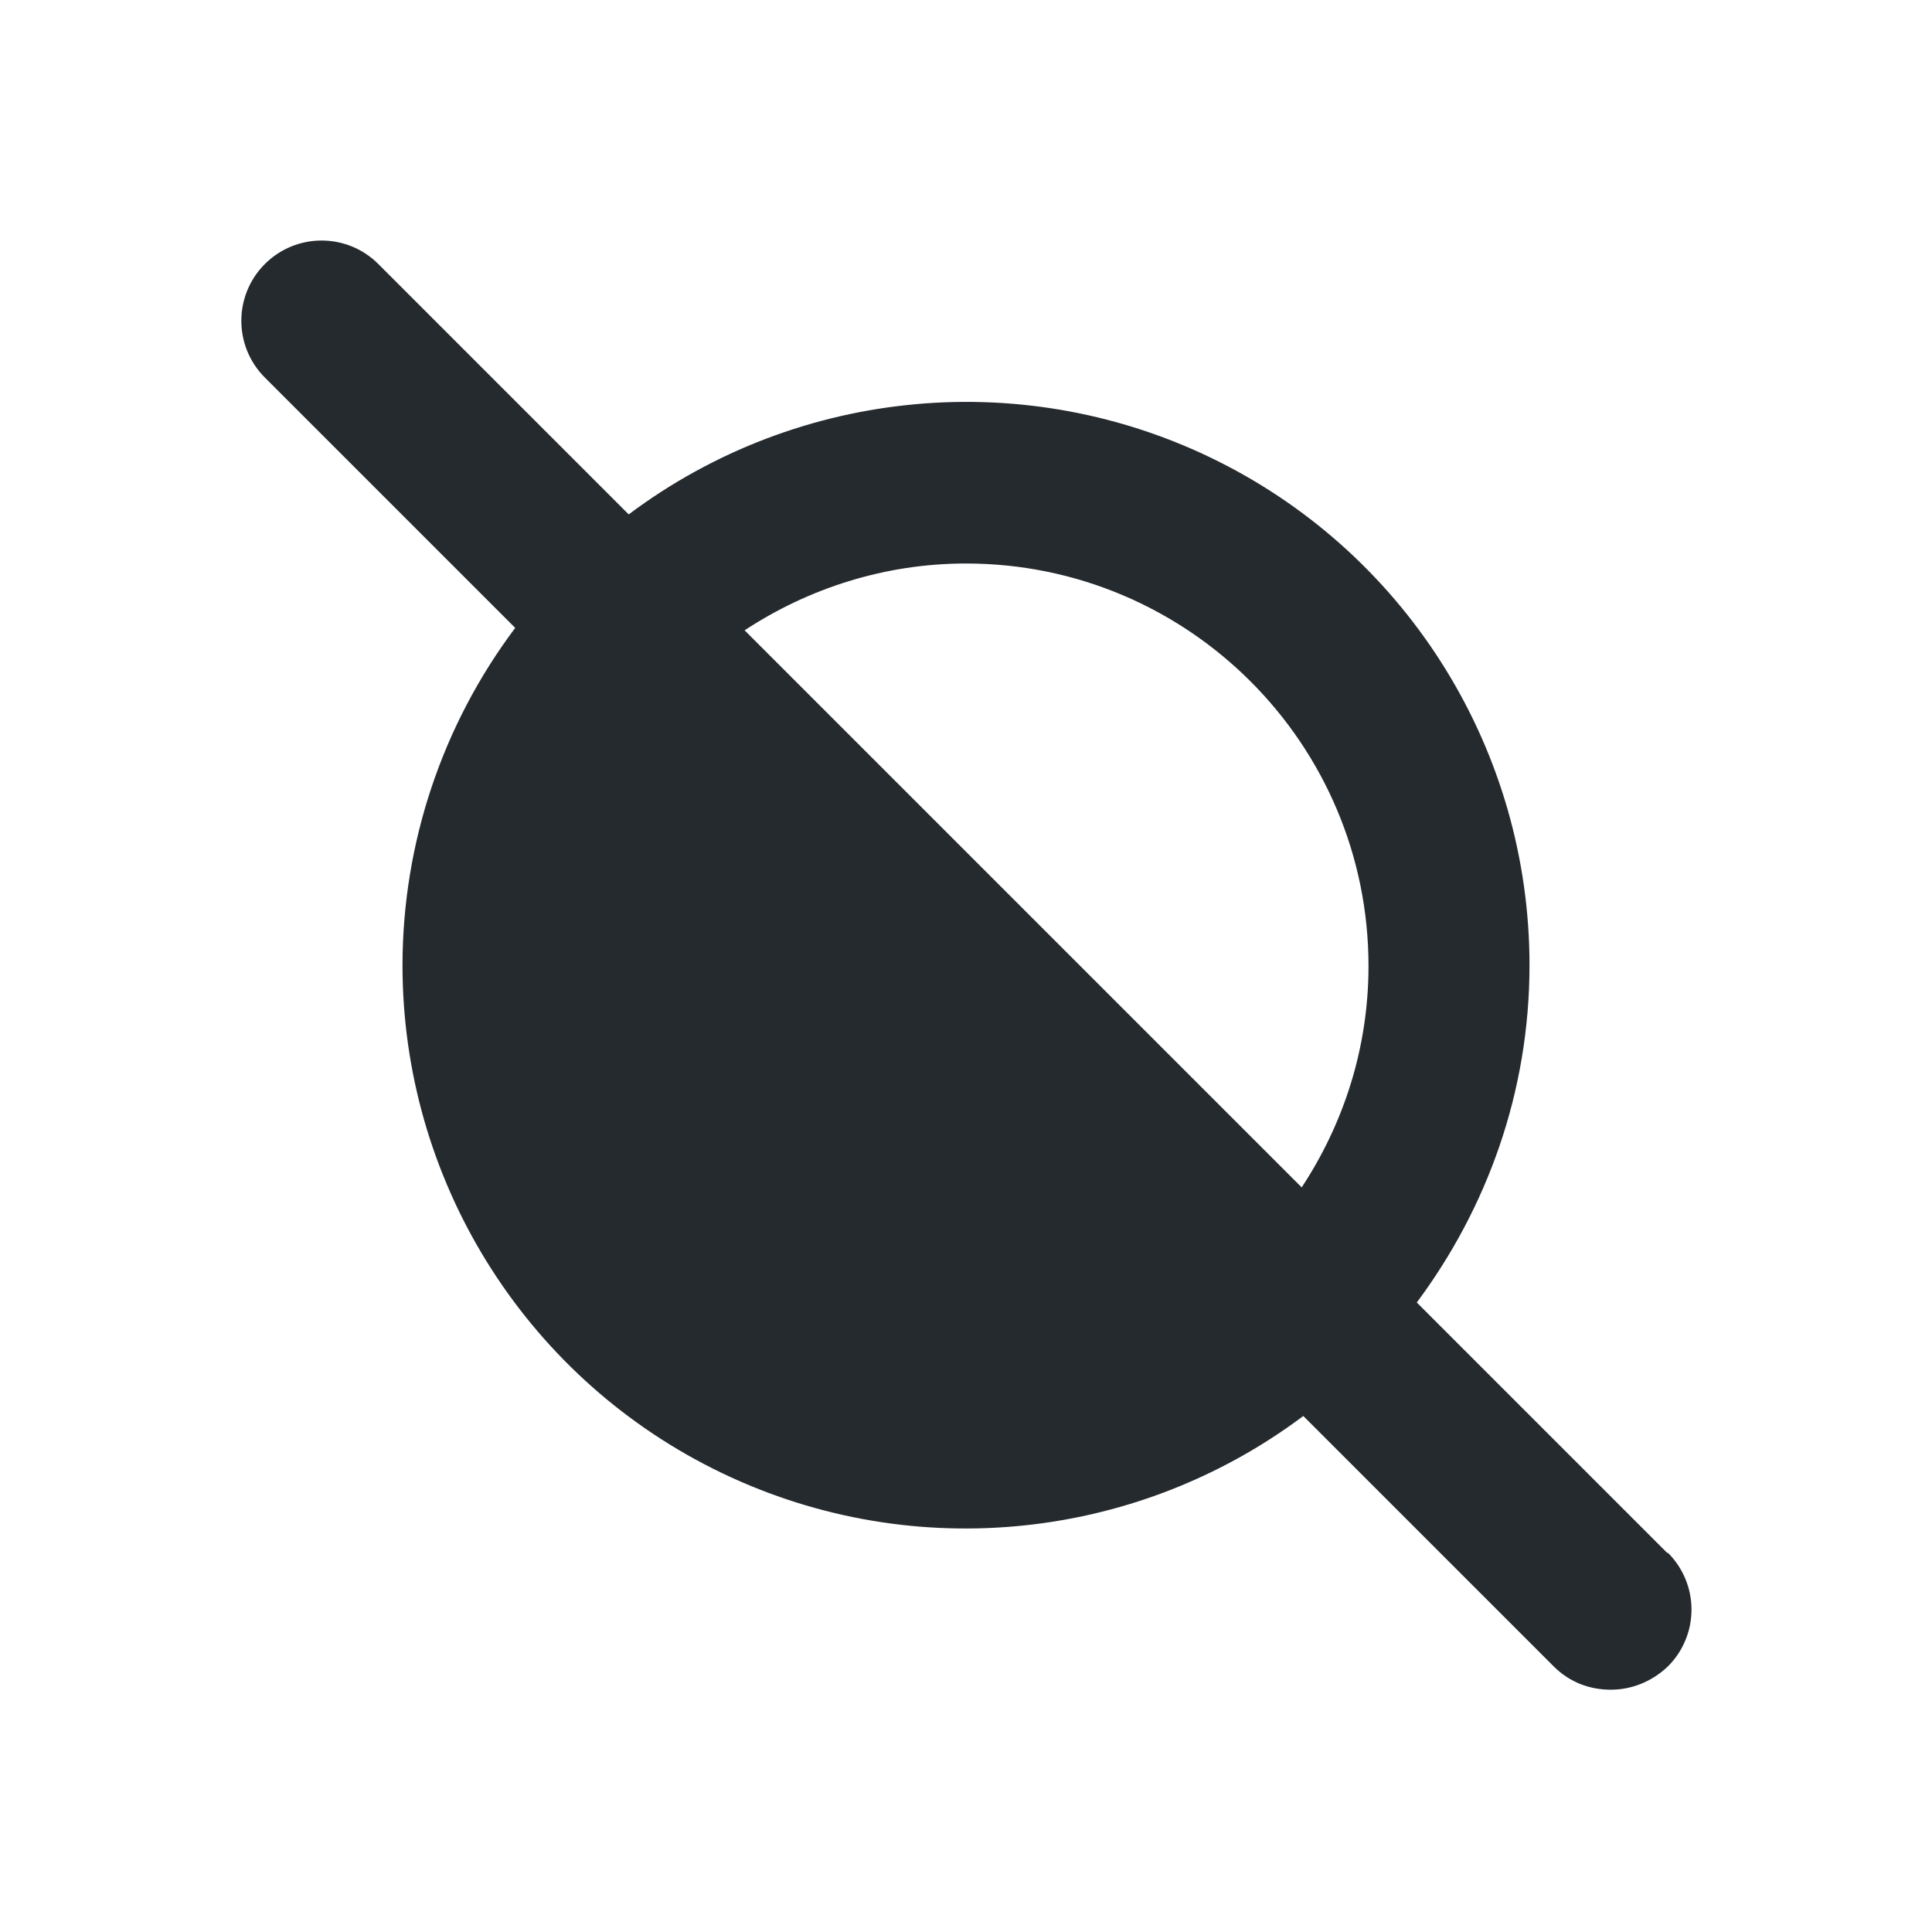
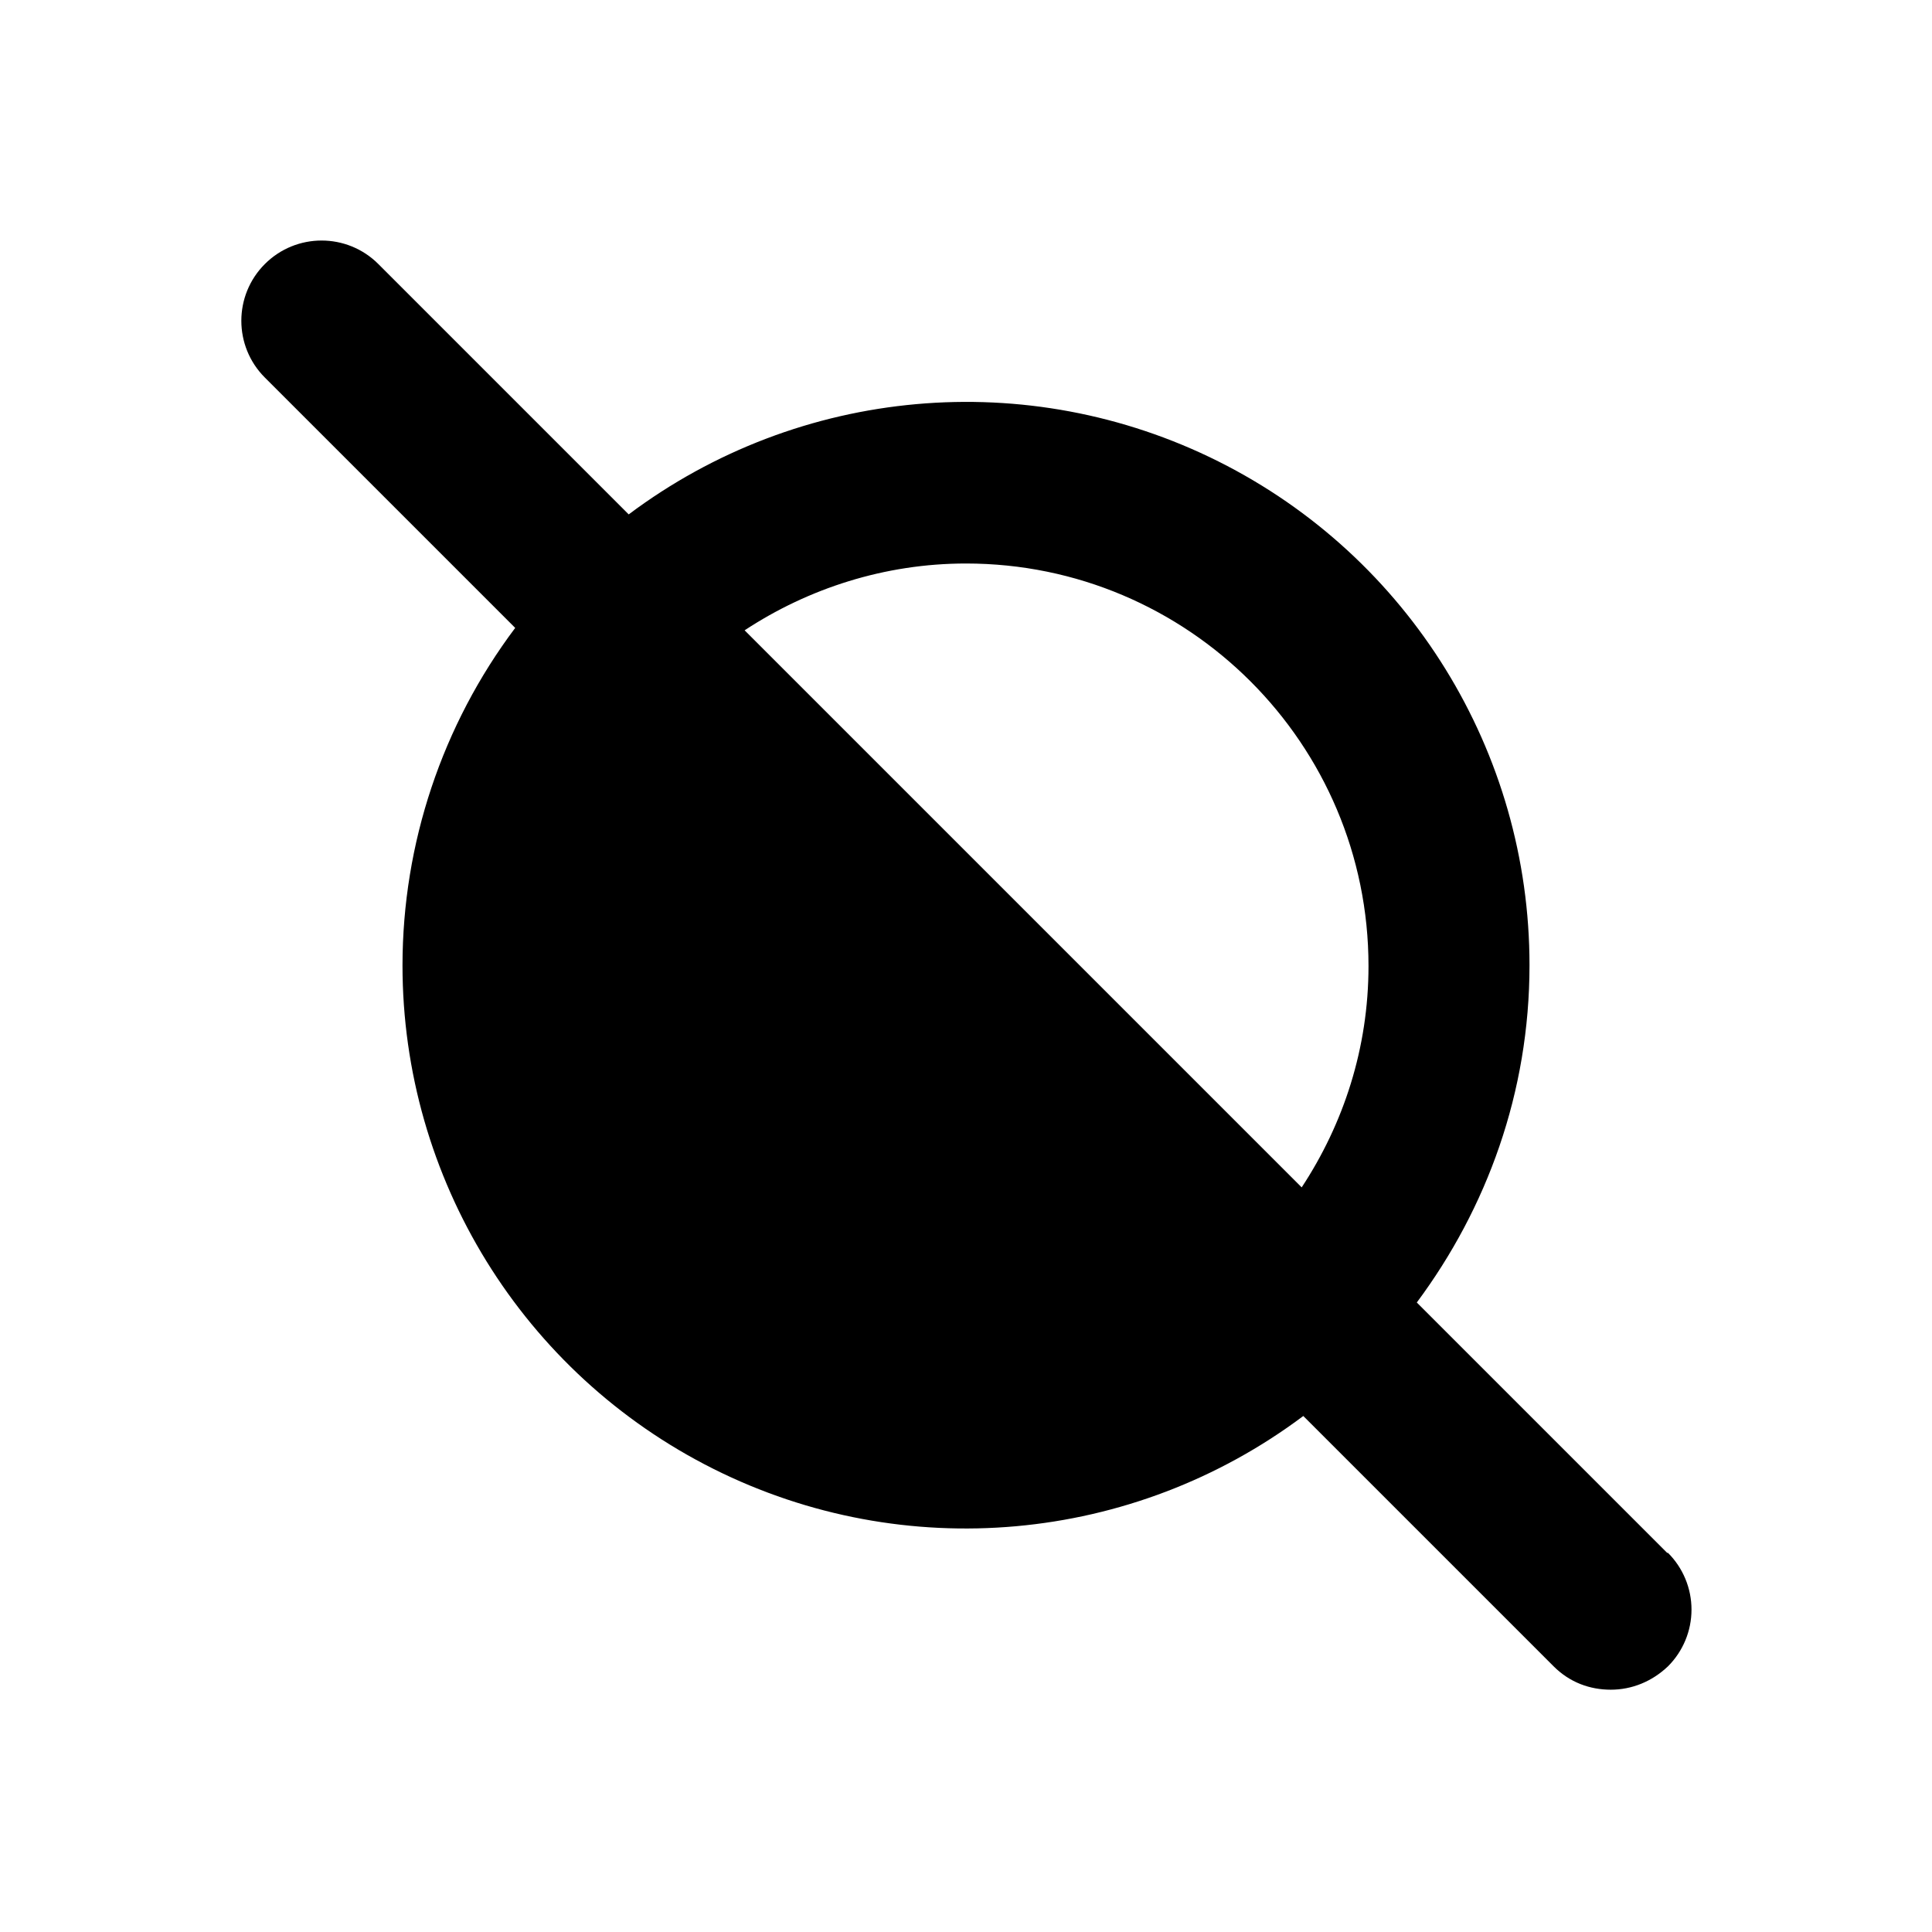
<svg xmlns="http://www.w3.org/2000/svg" width="24" height="24" fill="currentColor" class="mi-solid mi-contrast" viewBox="0 0 24 24">
-   <path fill="#252a2e" d="m20.71 19.29-3.11-3.11c.87-1.17 1.4-2.61 1.4-4.19a6.995 6.995 0 0 0-11.19-5.6L4.7 3.28a.996.996 0 1 0-1.41 1.41L6.4 7.8A6.988 6.988 0 0 0 5 11.99a6.995 6.995 0 0 0 11.19 5.6l3.11 3.11c.2.2.45.29.71.29s.51-.1.71-.29a.996.996 0 0 0 0-1.41Zm-4.54-4.54L9.25 7.83C10.04 7.31 10.99 7 12 7c2.76 0 5 2.24 5 5 0 1.02-.31 1.96-.83 2.75Z" />
+   <path d="m20.71 19.29-3.11-3.11c.87-1.17 1.4-2.61 1.4-4.19a6.995 6.995 0 0 0-11.19-5.6L4.7 3.28a.996.996 0 1 0-1.41 1.41L6.4 7.8A6.988 6.988 0 0 0 5 11.99a6.995 6.995 0 0 0 11.19 5.6l3.11 3.11c.2.2.45.29.71.29s.51-.1.71-.29a.996.996 0 0 0 0-1.41Zm-4.54-4.54L9.25 7.83C10.04 7.31 10.99 7 12 7c2.76 0 5 2.24 5 5 0 1.02-.31 1.96-.83 2.75Z" />
</svg>
